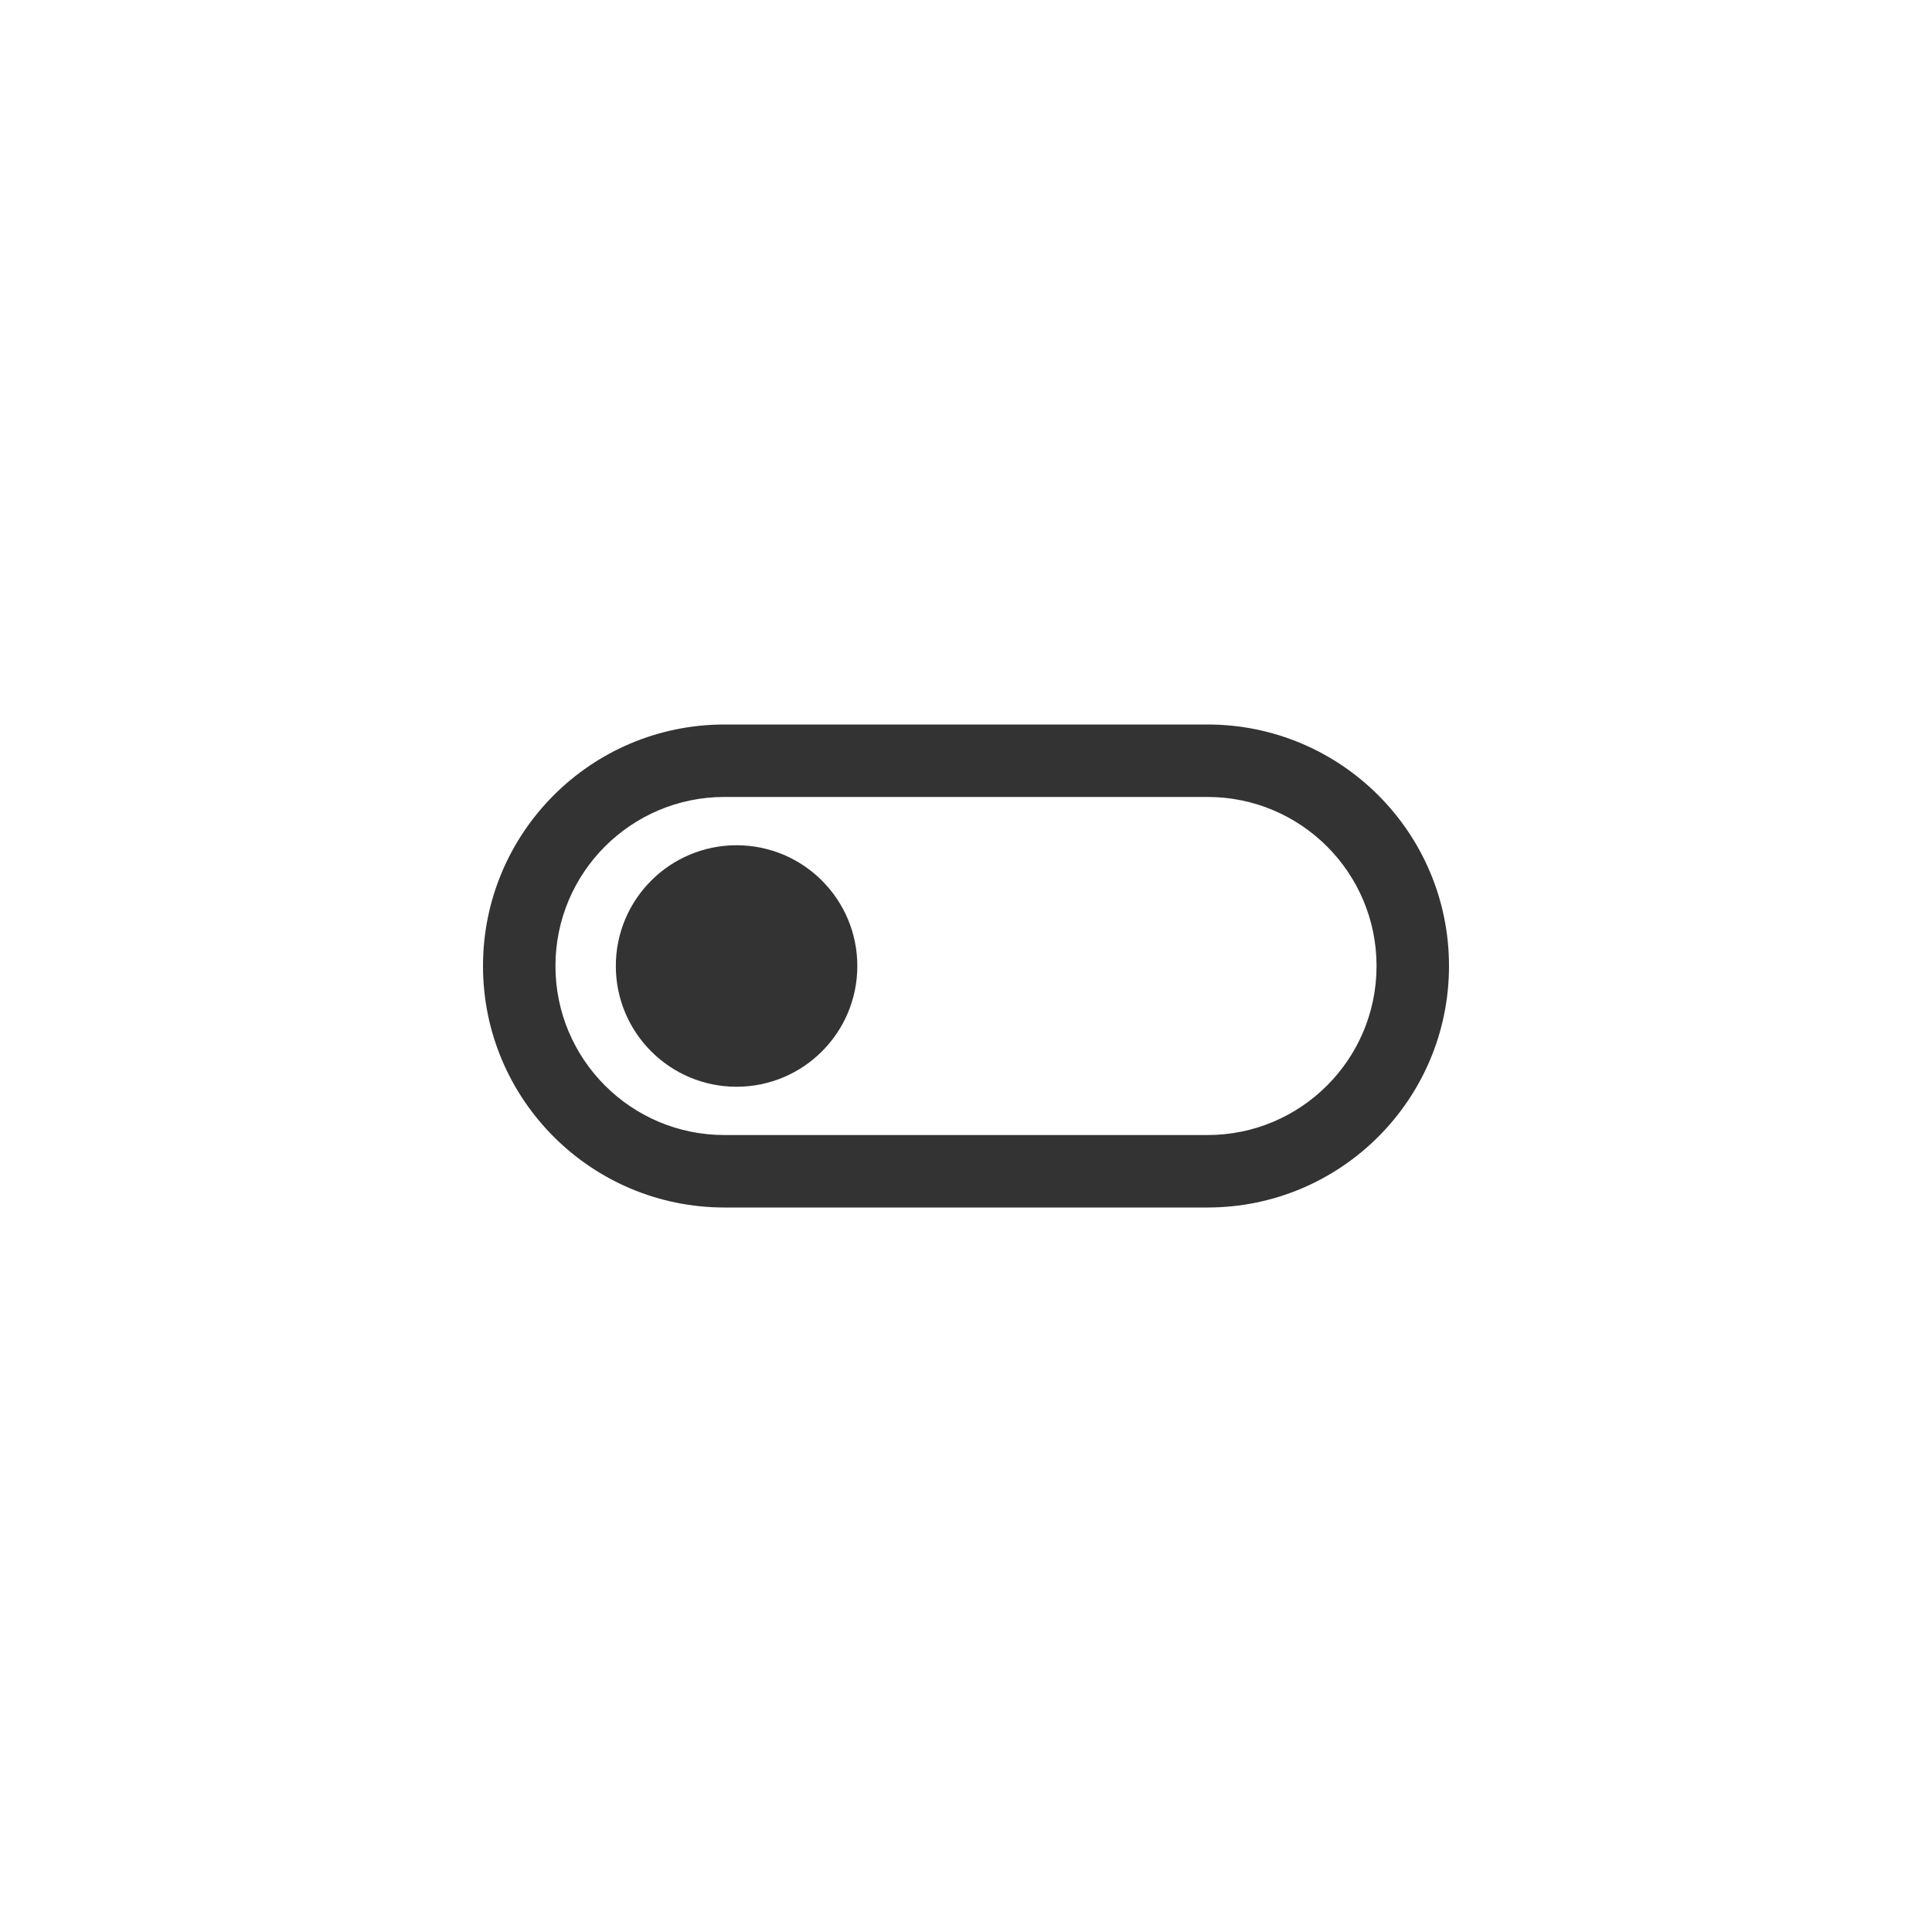
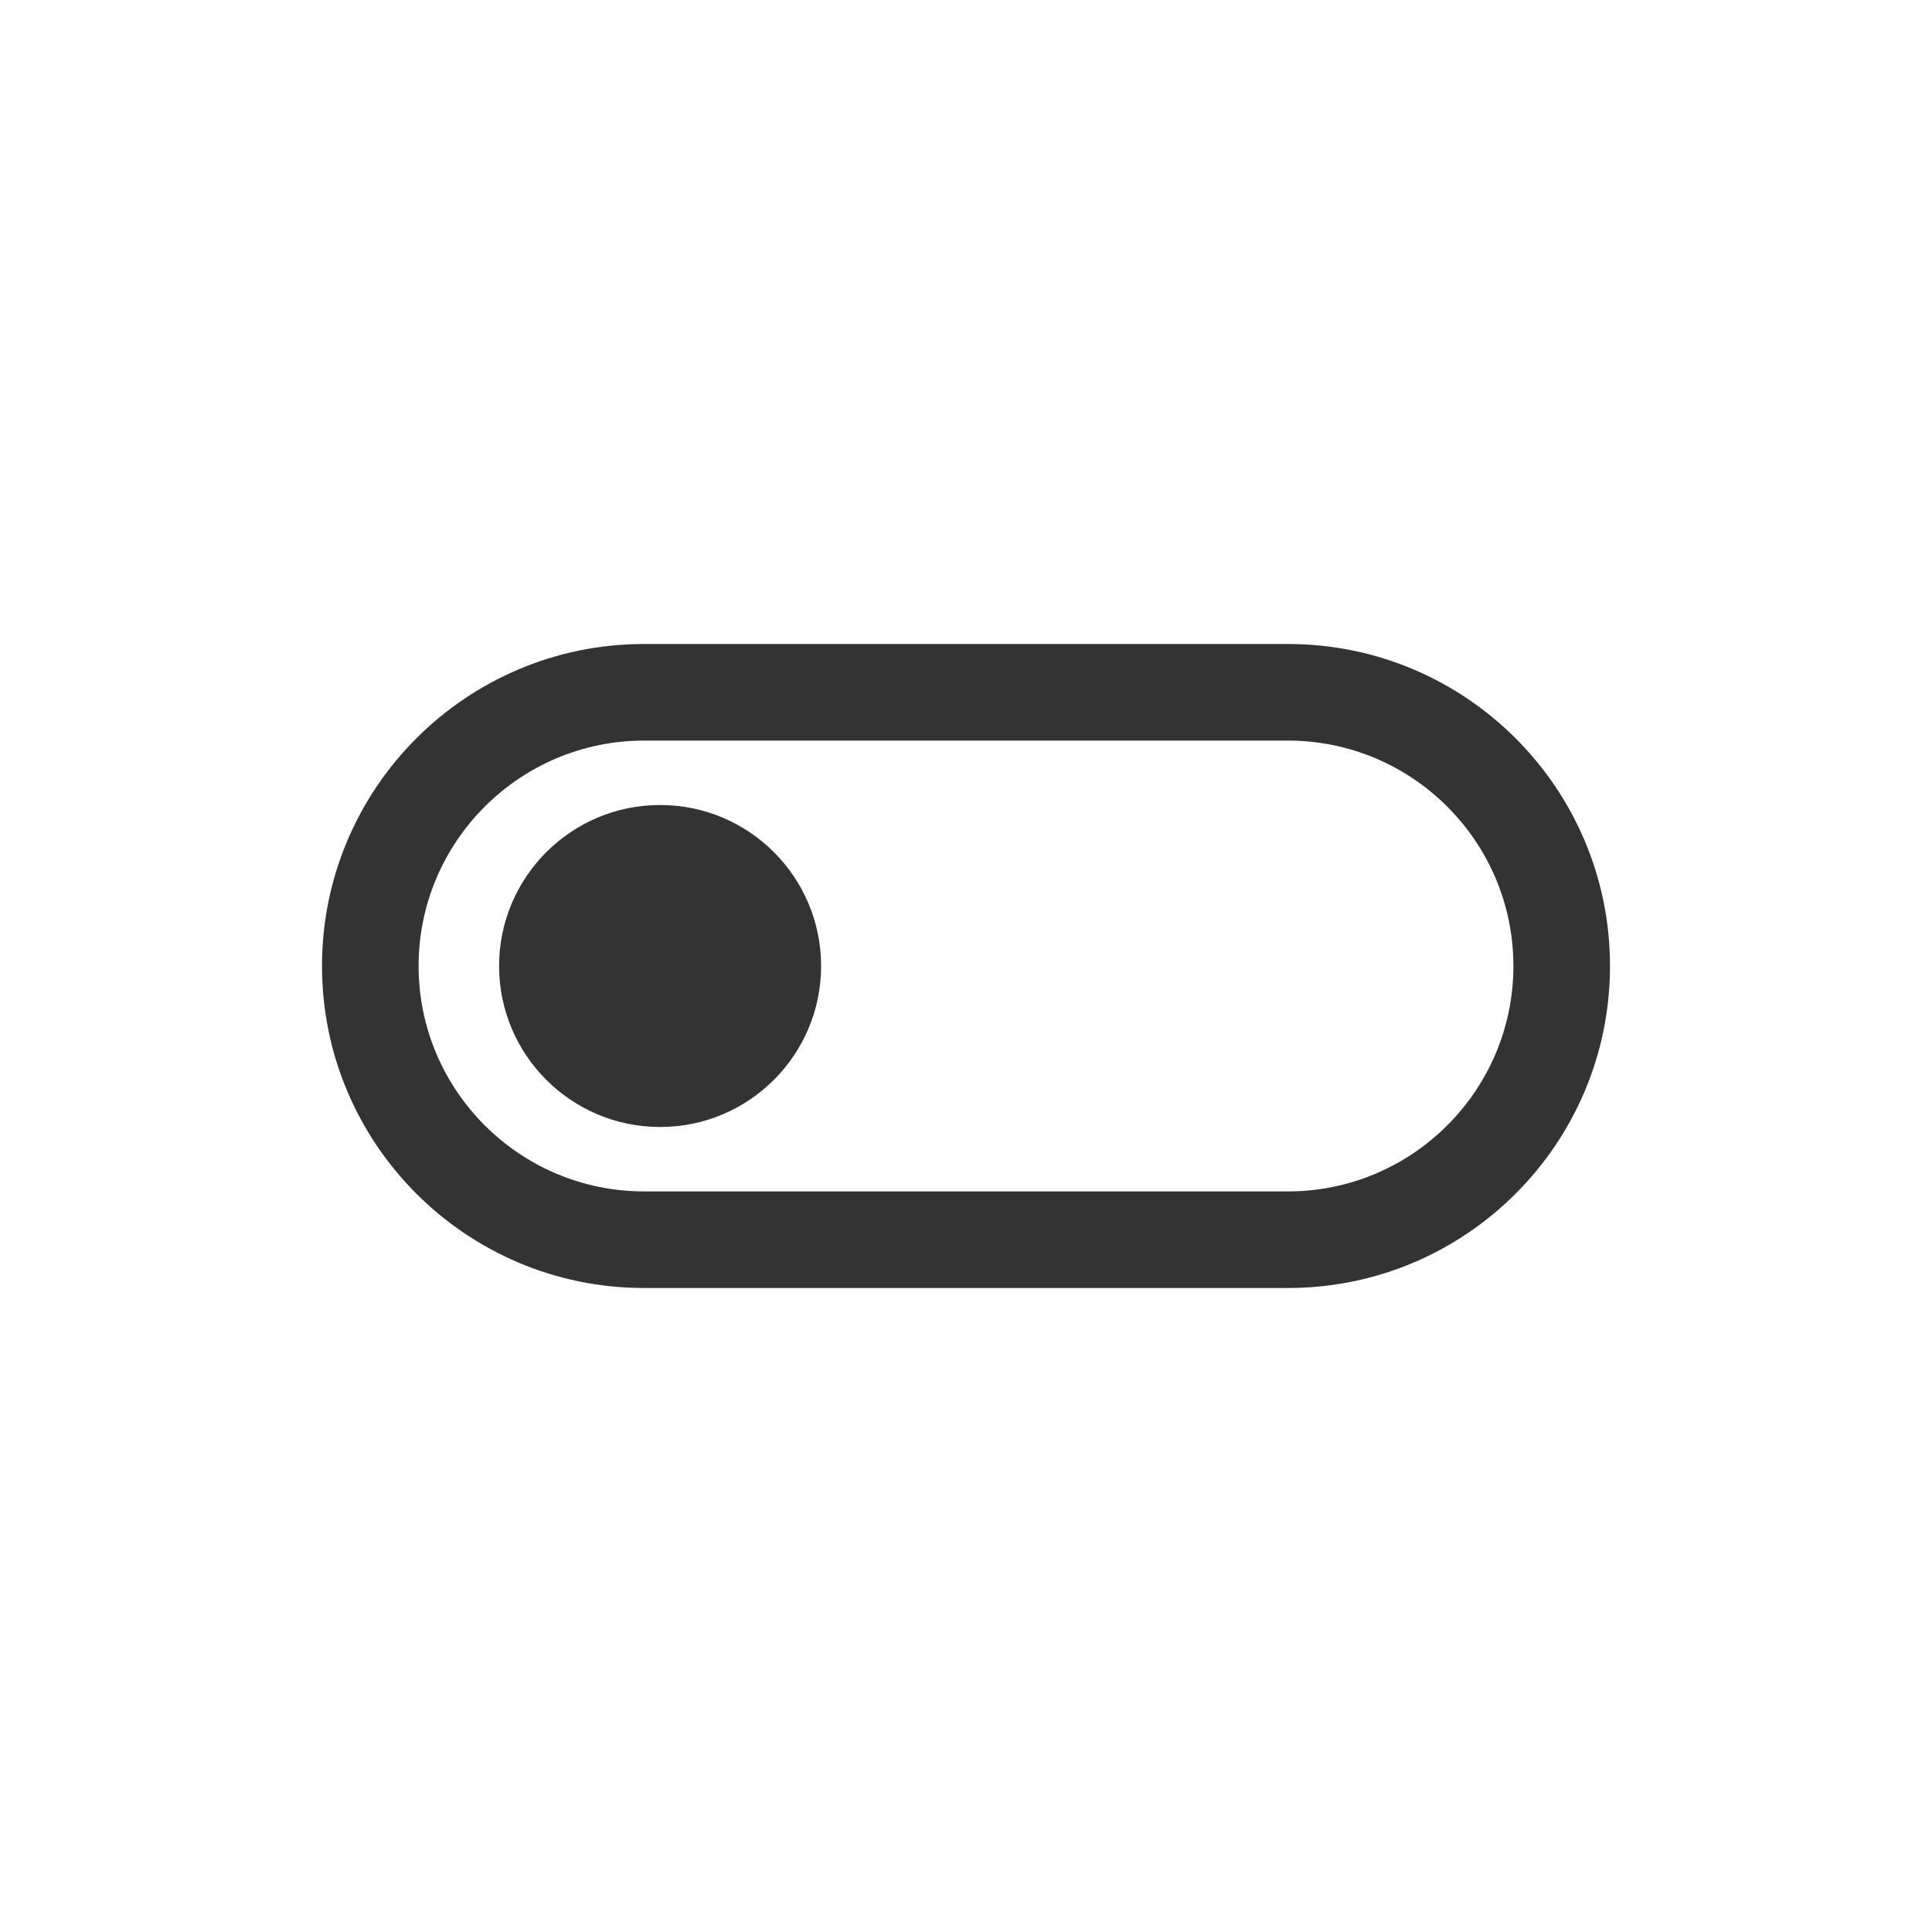
- <svg xmlns="http://www.w3.org/2000/svg" width="40" height="40" viewBox="0 0 40 40">
-   <path d="M15.25,22.5a2.5,2.5,0,1,1,2.5-2.5A2.5,2.5,0,0,1,15.25,22.5Z" style="fill:#333" />
-   <path d="M25,25H15a5,5,0,0,1,0-10H25a5,5,0,0,1,0,10ZM15,16.5a3.5,3.5,0,0,0,0,7H25a3.5,3.5,0,0,0,0-7Z" style="fill:#333" />
+ <svg xmlns="http://www.w3.org/2000/svg" id="a" width="30" height="30" viewBox="0 0 30 30">
+   <defs>
+     <style>.b{fill:#333;}</style>
+   </defs>
+   <path class="b" d="M10.25,17.5c-1.38,0-2.5-1.12-2.5-2.5,0-1.38,1.12-2.5,2.5-2.5s2.5,1.12,2.5,2.5c0,1.38-1.12,2.5-2.5,2.5Z" />
+   <path class="b" d="M20,20H10c-2.76,0-5-2.24-5-5,0-2.76,2.24-5,5-5h10c2.76,0,5,2.24,5,5,0,2.76-2.24,5-5,5ZM10,11.5c-1.93,0-3.5,1.57-3.5,3.5s1.57,3.5,3.5,3.5h10c1.93,0,3.5-1.57,3.5-3.5s-1.57-3.5-3.5-3.5H10Z" />
</svg>
